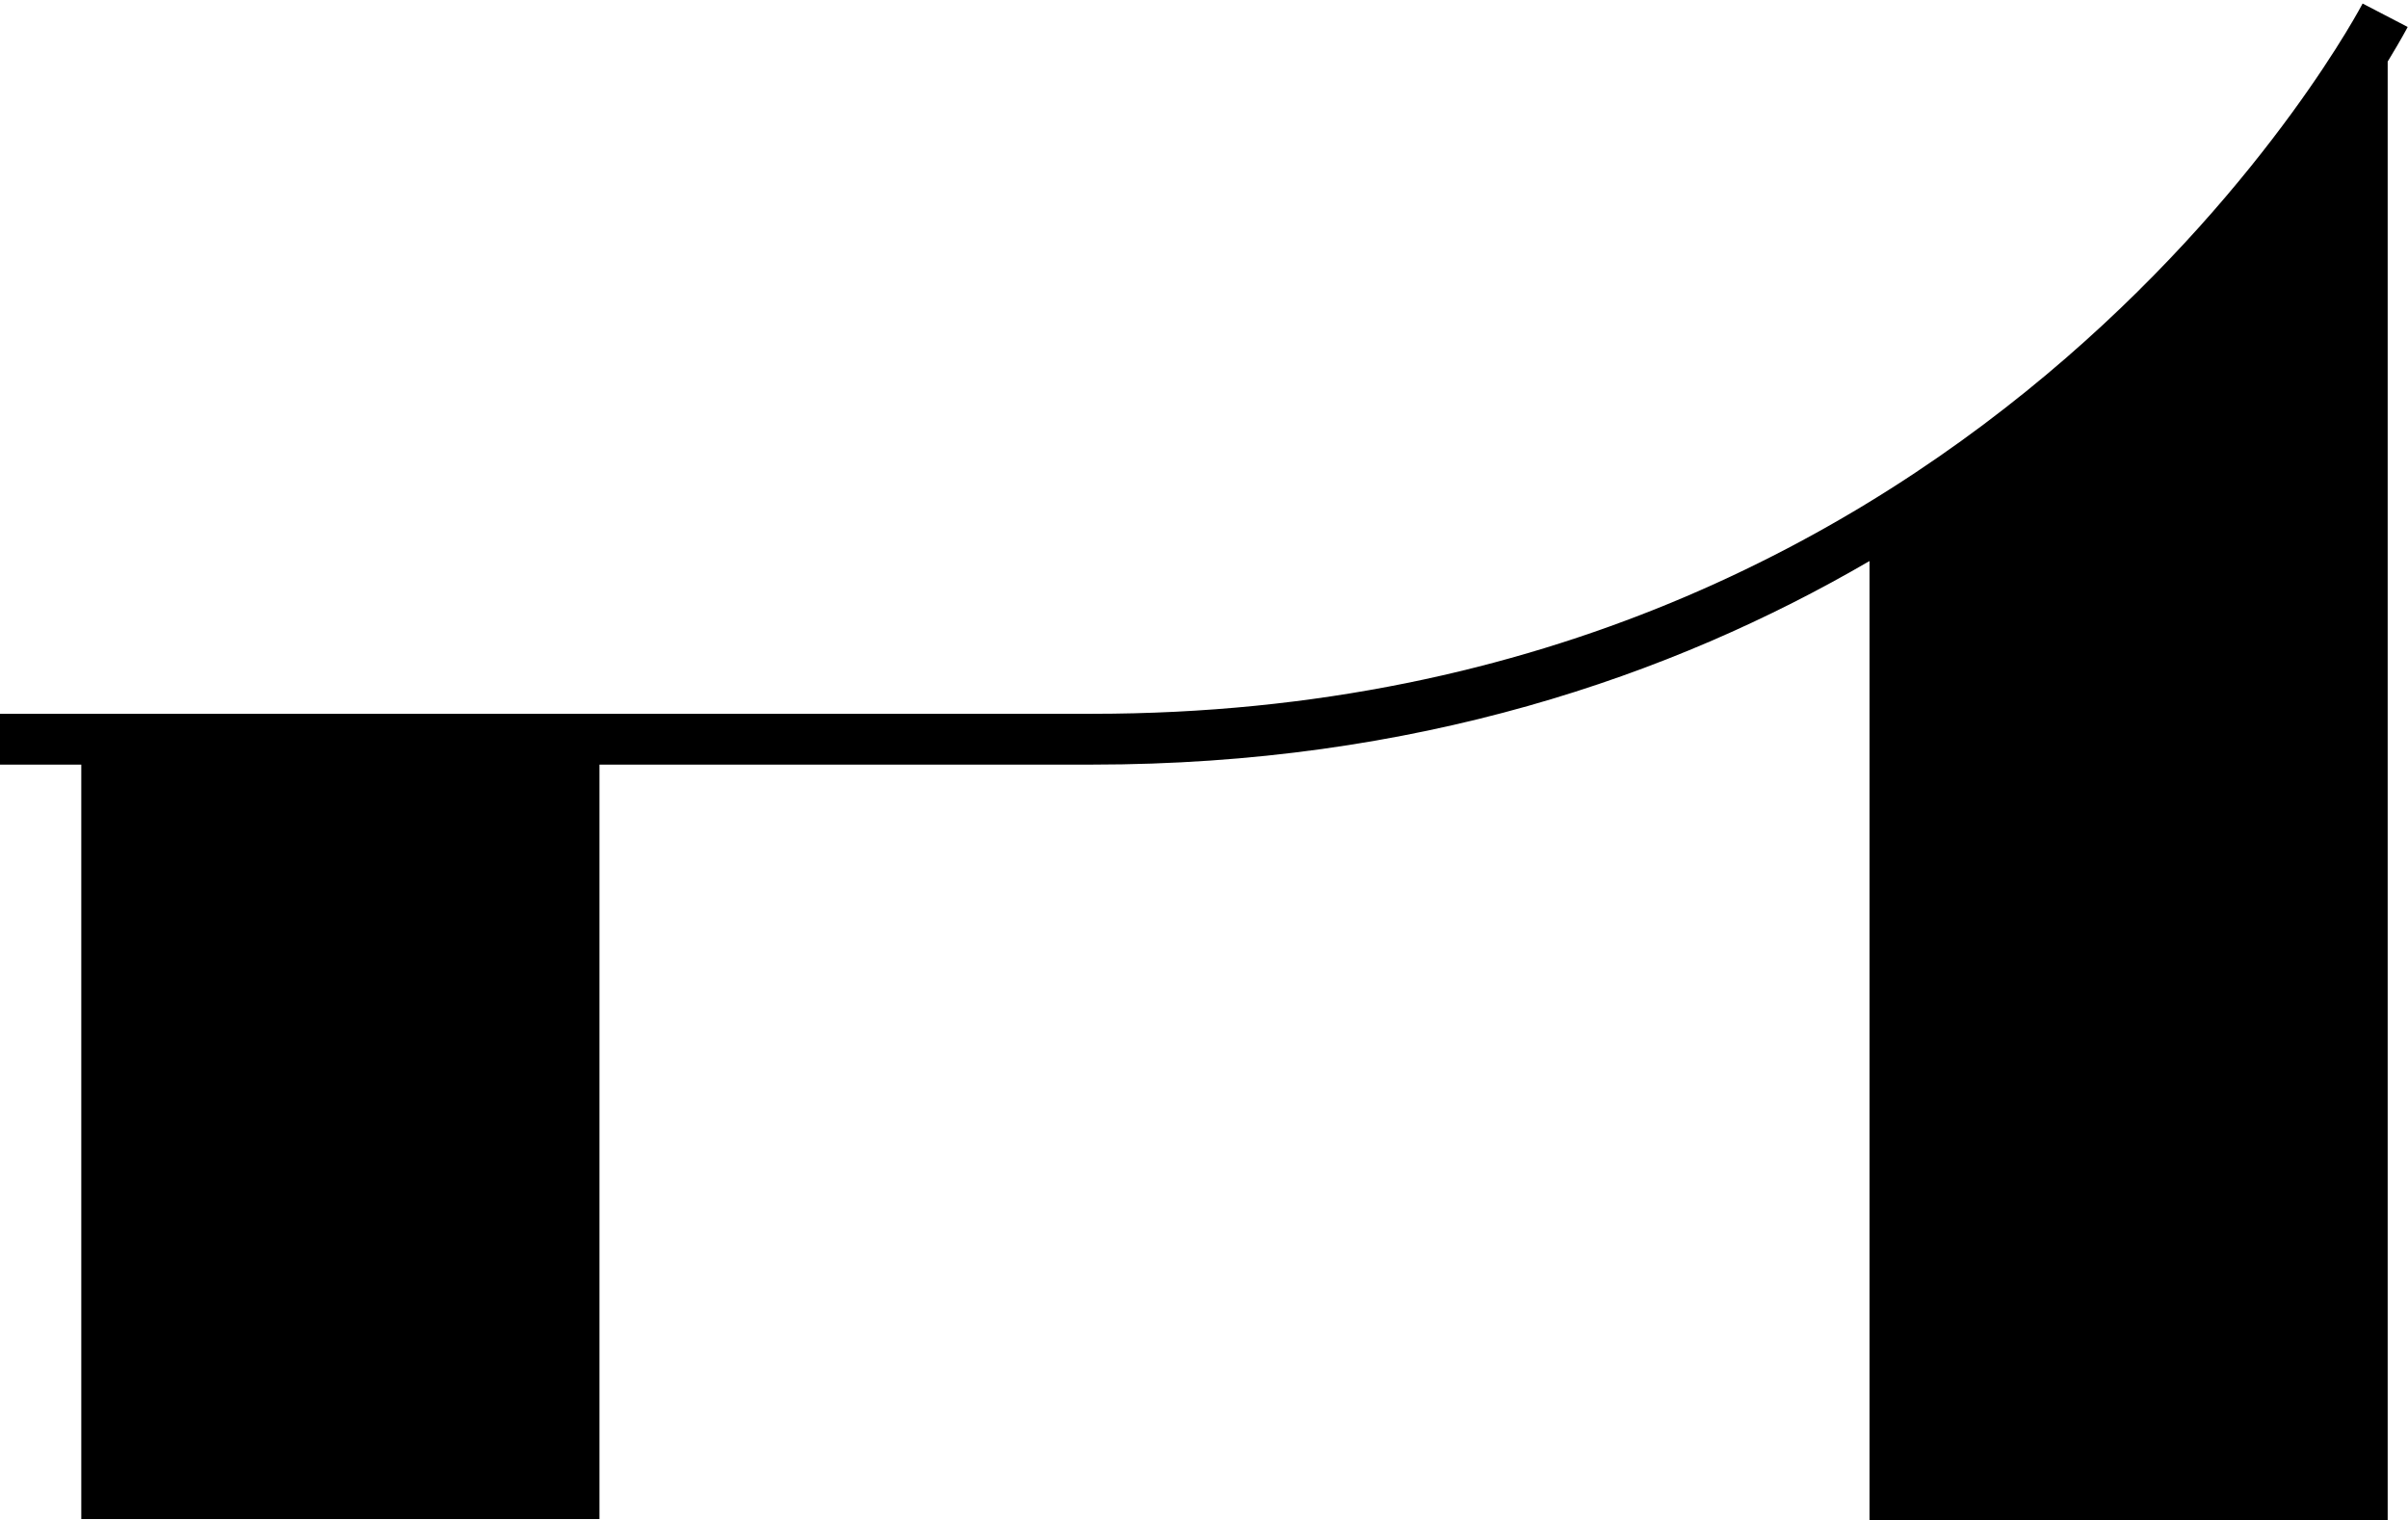
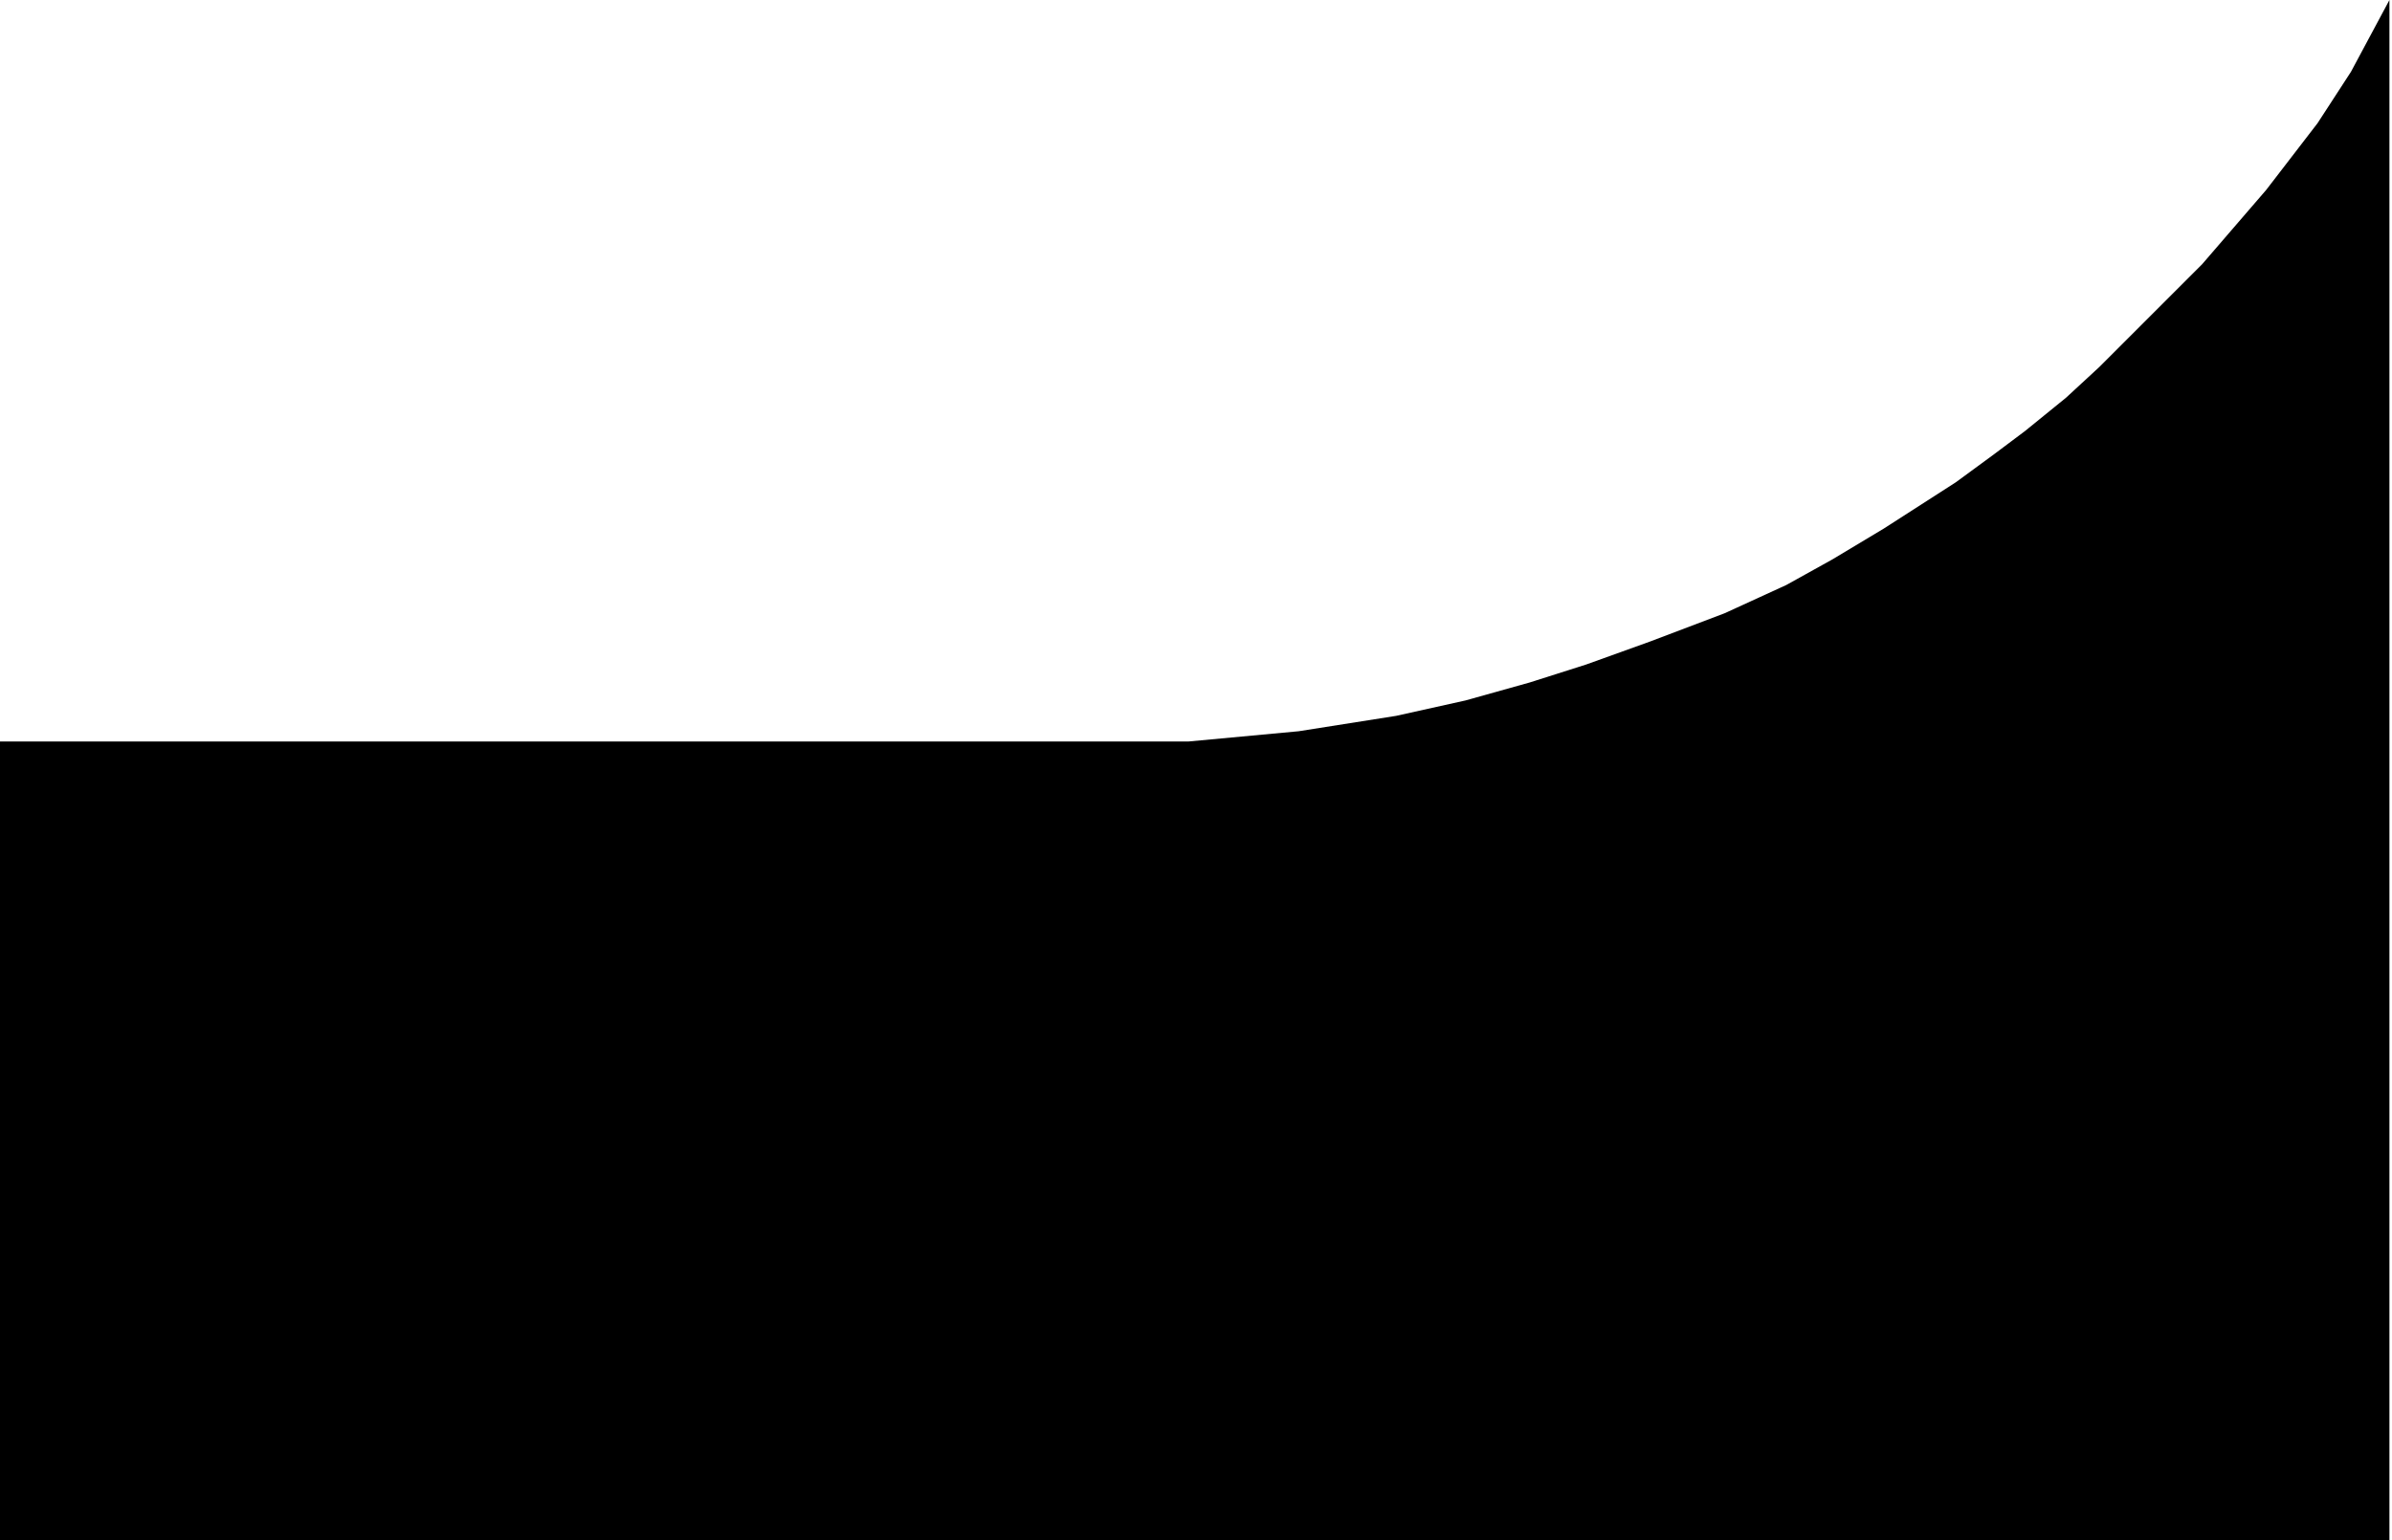
- <svg xmlns="http://www.w3.org/2000/svg" width="474" height="299" viewBox="0 0 474 299" fill="none">
-   <path fill-rule="evenodd" clip-rule="evenodd" d="M368 110.43C329.032 133.139 278.471 150.5 215 150.5H213.944H212.891H211.842H210.796H209.754H208.714H207.678H206.646H205.616H204.59H203.567H202.548H201.531H200.519H199.509H198.502H197.499H196.5H195.503H194.509H193.519H192.532H191.549H190.568H189.591H188.617H187.646H186.678H185.714H184.753H183.795H182.84H181.888H180.94H179.995H179.052H178.114H177.178H176.245H175.315H174.389H173.466H172.546H171.629H170.715H169.804H168.897H167.992H167.091H166.192H165.297H164.405H163.516H162.63H161.747H160.867H159.99H159.117H158.246H157.378H156.514H155.652H154.794H153.938H153.086H152.237H151.39H150.547H149.706H148.869H148.035H147.203H146.375H145.549H144.727H143.907H143.091H142.277H141.466H140.659H139.854H139.052H138.253H137.457H136.664H135.874H135.087H134.302H133.521H132.743H131.967H131.194H130.425H129.657H128.893H128.132H127.374H126.618H125.866H125.116H124.369H123.625H122.884H122.145H121.409H120.677H119.947H119.219H118.495H118V299H16V150.5H15.908H15.699H15.492H15.286H15.082H14.88H14.68H14.481H14.283H14.088H13.894H13.701H13.51H13.321H13.133H12.947H12.762H12.579H12.398H12.218H12.039H11.863H11.687H11.513H11.341H11.171H11.002H10.834H10.668H10.503H10.34H10.178H10.018H9.859H9.702H9.547H9.392H9.239H9.088H8.938H8.79H8.643H8.498H8.354H8.211H8.07H7.93H7.792H7.655H7.519H7.385H7.252H7.121H6.991H6.862H6.735H6.609H6.485H6.362H6.24H6.12H6.001H5.883H5.767H5.652H5.538H5.426H5.315H5.205H5.096H4.989H4.884H4.779H4.676H4.574H4.473H4.374H4.276H4.179H4.083H3.989H3.896H3.804H3.713H3.624H3.535H3.448H3.363H3.278H3.195H3.113H3.032H2.952H2.874H2.796H2.72H2.645H2.571H2.499H2.427H2.357H2.288H2.219H2.153H2.087H2.022H1.959H1.896H1.835H1.775H1.716H1.658H1.601H1.545H1.49H1.437H1.384H1.333H1.282H1.233H1.184H1.137H1.091H1.046H1.001H0.958H0.916H0.875H0.835H0.796H0.758H0.721H0.685H0.65H0.616H0.583H0.551H0.519H0.489H0.46H0.432H0.404H0.378H0.352H0.328H0.304H0.281H0.26H0.239H0.219H0.2H0.182H0.165H0.148H0.133H0.118H0.104H0.092H0.08H0.069H0.058H0.049H0.04H0.032H0.026H0.02H0.014H0.01H0.006H0.004H0.001C0.001 150.5 0.001 150.5 0 150.171C0 149.686 0 148.482 0 145.5C0 142.621 0 141.399 0 140.881C0.001 140.5 0.001 140.5 0.001 140.5H0.004H0.006H0.01H0.014H0.02H0.026H0.032H0.04H0.049H0.058H0.069H0.08H0.092H0.104H0.118H0.133H0.148H0.165H0.182H0.2H0.219H0.239H0.26H0.281H0.304H0.328H0.352H0.378H0.404H0.432H0.46H0.489H0.519H0.551H0.583H0.616H0.65H0.685H0.721H0.758H0.796H0.835H0.875H0.916H0.958H1.001H1.046H1.091H1.137H1.184H1.233H1.282H1.333H1.384H1.437H1.49H1.545H1.601H1.658H1.716H1.775H1.835H1.896H1.959H2.022H2.087H2.153H2.219H2.288H2.357H2.427H2.499H2.571H2.645H2.72H2.796H2.874H2.952H3.032H3.113H3.195H3.278H3.363H3.448H3.535H3.624H3.713H3.804H3.896H3.989H4.083H4.179H4.276H4.374H4.473H4.574H4.676H4.779H4.884H4.989H5.096H5.205H5.315H5.426H5.538H5.652H5.767H5.883H6.001H6.12H6.24H6.362H6.485H6.609H6.735H6.862H6.991H7.121H7.252H7.385H7.519H7.655H7.792H7.93H8.07H8.211H8.354H8.498H8.643H8.79H8.938H9.088H9.239H9.392H9.547H9.702H9.859H10.018H10.178H10.34H10.503H10.668H10.834H11.002H11.171H11.341H11.513H11.687H11.863H12.039H12.218H12.398H12.579H12.762H12.947H13.133H13.321H13.51H13.701H13.894H14.088H14.283H14.481H14.68H14.88H15.082H15.286H15.492H15.699H15.908H16.118H16.33H16.544H16.759H16.976H17.195H17.415H17.637H17.861H18.086H18.313H18.542H18.773H19.005H19.239H19.475H19.712H19.951H20.192H20.435H20.679H20.925H21.173H21.423H21.674H21.927H22.182H22.439H22.697H22.957H23.22H23.484H23.749H24.017H24.286H24.557H24.83H25.105H25.382H25.66H25.941H26.223H26.507H26.793H27.081H27.37H27.662H27.955H28.25H28.548H28.847H29.148H29.45H29.755H30.062H30.371H30.681H30.994H31.308H31.625H31.943H32.263H32.585H32.909H33.236H33.564H33.894H34.226H34.56H34.896H35.234H35.574H35.916H36.26H36.606H36.954H37.304H37.657H38.011H38.367H38.725H39.086H39.448H39.812H40.179H40.548H40.918H41.291H41.666H42.043H42.422H42.803H43.186H43.571H43.959H44.348H44.74H45.134H45.53H45.928H46.328H46.731H47.135H47.542H47.951H48.362H48.775H49.19H49.608H50.028H50.45H50.874H51.3H51.729H52.16H52.593H53.028H53.465H53.905H54.347H54.791H55.238H55.686H56.138H56.591H57.046H57.504H57.964H58.426H58.891H59.358H59.827H60.299H60.773H61.248H61.727H62.208H62.691H63.176H63.664H64.154H64.647H65.142H65.639H66.138H66.64H67.145H67.651H68.16H68.672H69.186H69.702H70.221H70.742H71.265H71.791H72.32H72.85H73.383H73.919H74.457H74.998H75.541H76.086H76.634H77.185H77.737H78.293H78.851H79.411H79.974H80.539H81.107H81.677H82.25H82.825H83.403H83.984H84.566H85.152H85.74H86.331H86.924H87.519H88.118H88.719H89.322H89.928H90.536H91.147H91.761H92.378H92.997H93.618H94.242H94.869H95.499H96.13H96.765H97.402H98.043H98.685H99.33H99.978H100.629H101.282H101.938H102.596H103.258H103.922H104.588H105.258H105.93H106.605H107.282H107.962H108.645H109.331H110.019H110.71H111.404H112.101H112.8H113.502H114.208H114.915H115.625H116.339H117.055H117.773H118.495H119.219H119.947H120.677H121.409H122.145H122.884H123.625H124.369H125.116H125.866H126.618H127.374H128.132H128.893H129.657H130.425H131.194H131.967H132.743H133.521H134.302H135.087H135.874H136.664H137.457H138.253H139.052H139.854H140.659H141.466H142.277H143.091H143.907H144.727H145.549H146.375H147.203H148.035H148.869H149.706H150.547H151.39H152.237H153.086H153.938H154.794H155.652H156.514H157.378H158.246H159.117H159.99H160.867H161.747H162.63H163.516H164.405H165.297H166.192H167.091H167.992H168.897H169.804H170.715H171.629H172.546H173.466H174.389H175.315H176.245H177.178H178.114H179.052H179.995H180.94H181.888H182.84H183.795H184.753H185.714H186.678H187.646H188.617H189.591H190.568H191.549H192.532H193.519H194.509H195.503H196.5H197.499H198.502H199.509H200.519H201.531H202.548H203.567H204.59H205.616H206.646H207.678H208.714H209.754H210.796H211.842H212.891H213.944H215C303.811 140.5 366.313 105.478 406.661 70.473C426.855 52.954 441.498 35.435 451.08 22.317C455.869 15.76 459.388 10.31 461.699 6.52C462.854 4.625 463.707 3.146 464.265 2.152C464.544 1.655 464.75 1.28 464.882 1.034L464.97 0.87L465.027 0.764L465.058 0.704L465.064 0.694C465.063 0.694 465.063 0.695 466.07 1.218L469.5 3C472.645 4.633 473.56 5.11 473.826 5.251C473.935 5.309 473.935 5.309 473.934 5.31L473.929 5.32L473.915 5.348L473.865 5.443C473.822 5.523 473.761 5.637 473.682 5.784C473.524 6.077 473.292 6.502 472.985 7.048C472.371 8.142 471.457 9.724 470.237 11.726C470.159 11.854 470.08 11.983 470 12.114V300H368V110.43Z" fill="black" />
+ <svg xmlns="http://www.w3.org/2000/svg" width="466" height="300" viewBox="0 0 466 300" fill="none">
+   <path d="M0 144.5V302.5H465.5V0L458 14L451.5 24L441.5 37L429 51.5L409 71.5L402.5 77.5L394.5 84L388.5 88.5L381 94L367 103L357 109L348 114L336 119.5L321.5 125L309 129.5L298 133L285.5 136.5L272 139.5L253 142.5L231.5 144.5H0Z" fill="black" />
</svg>
